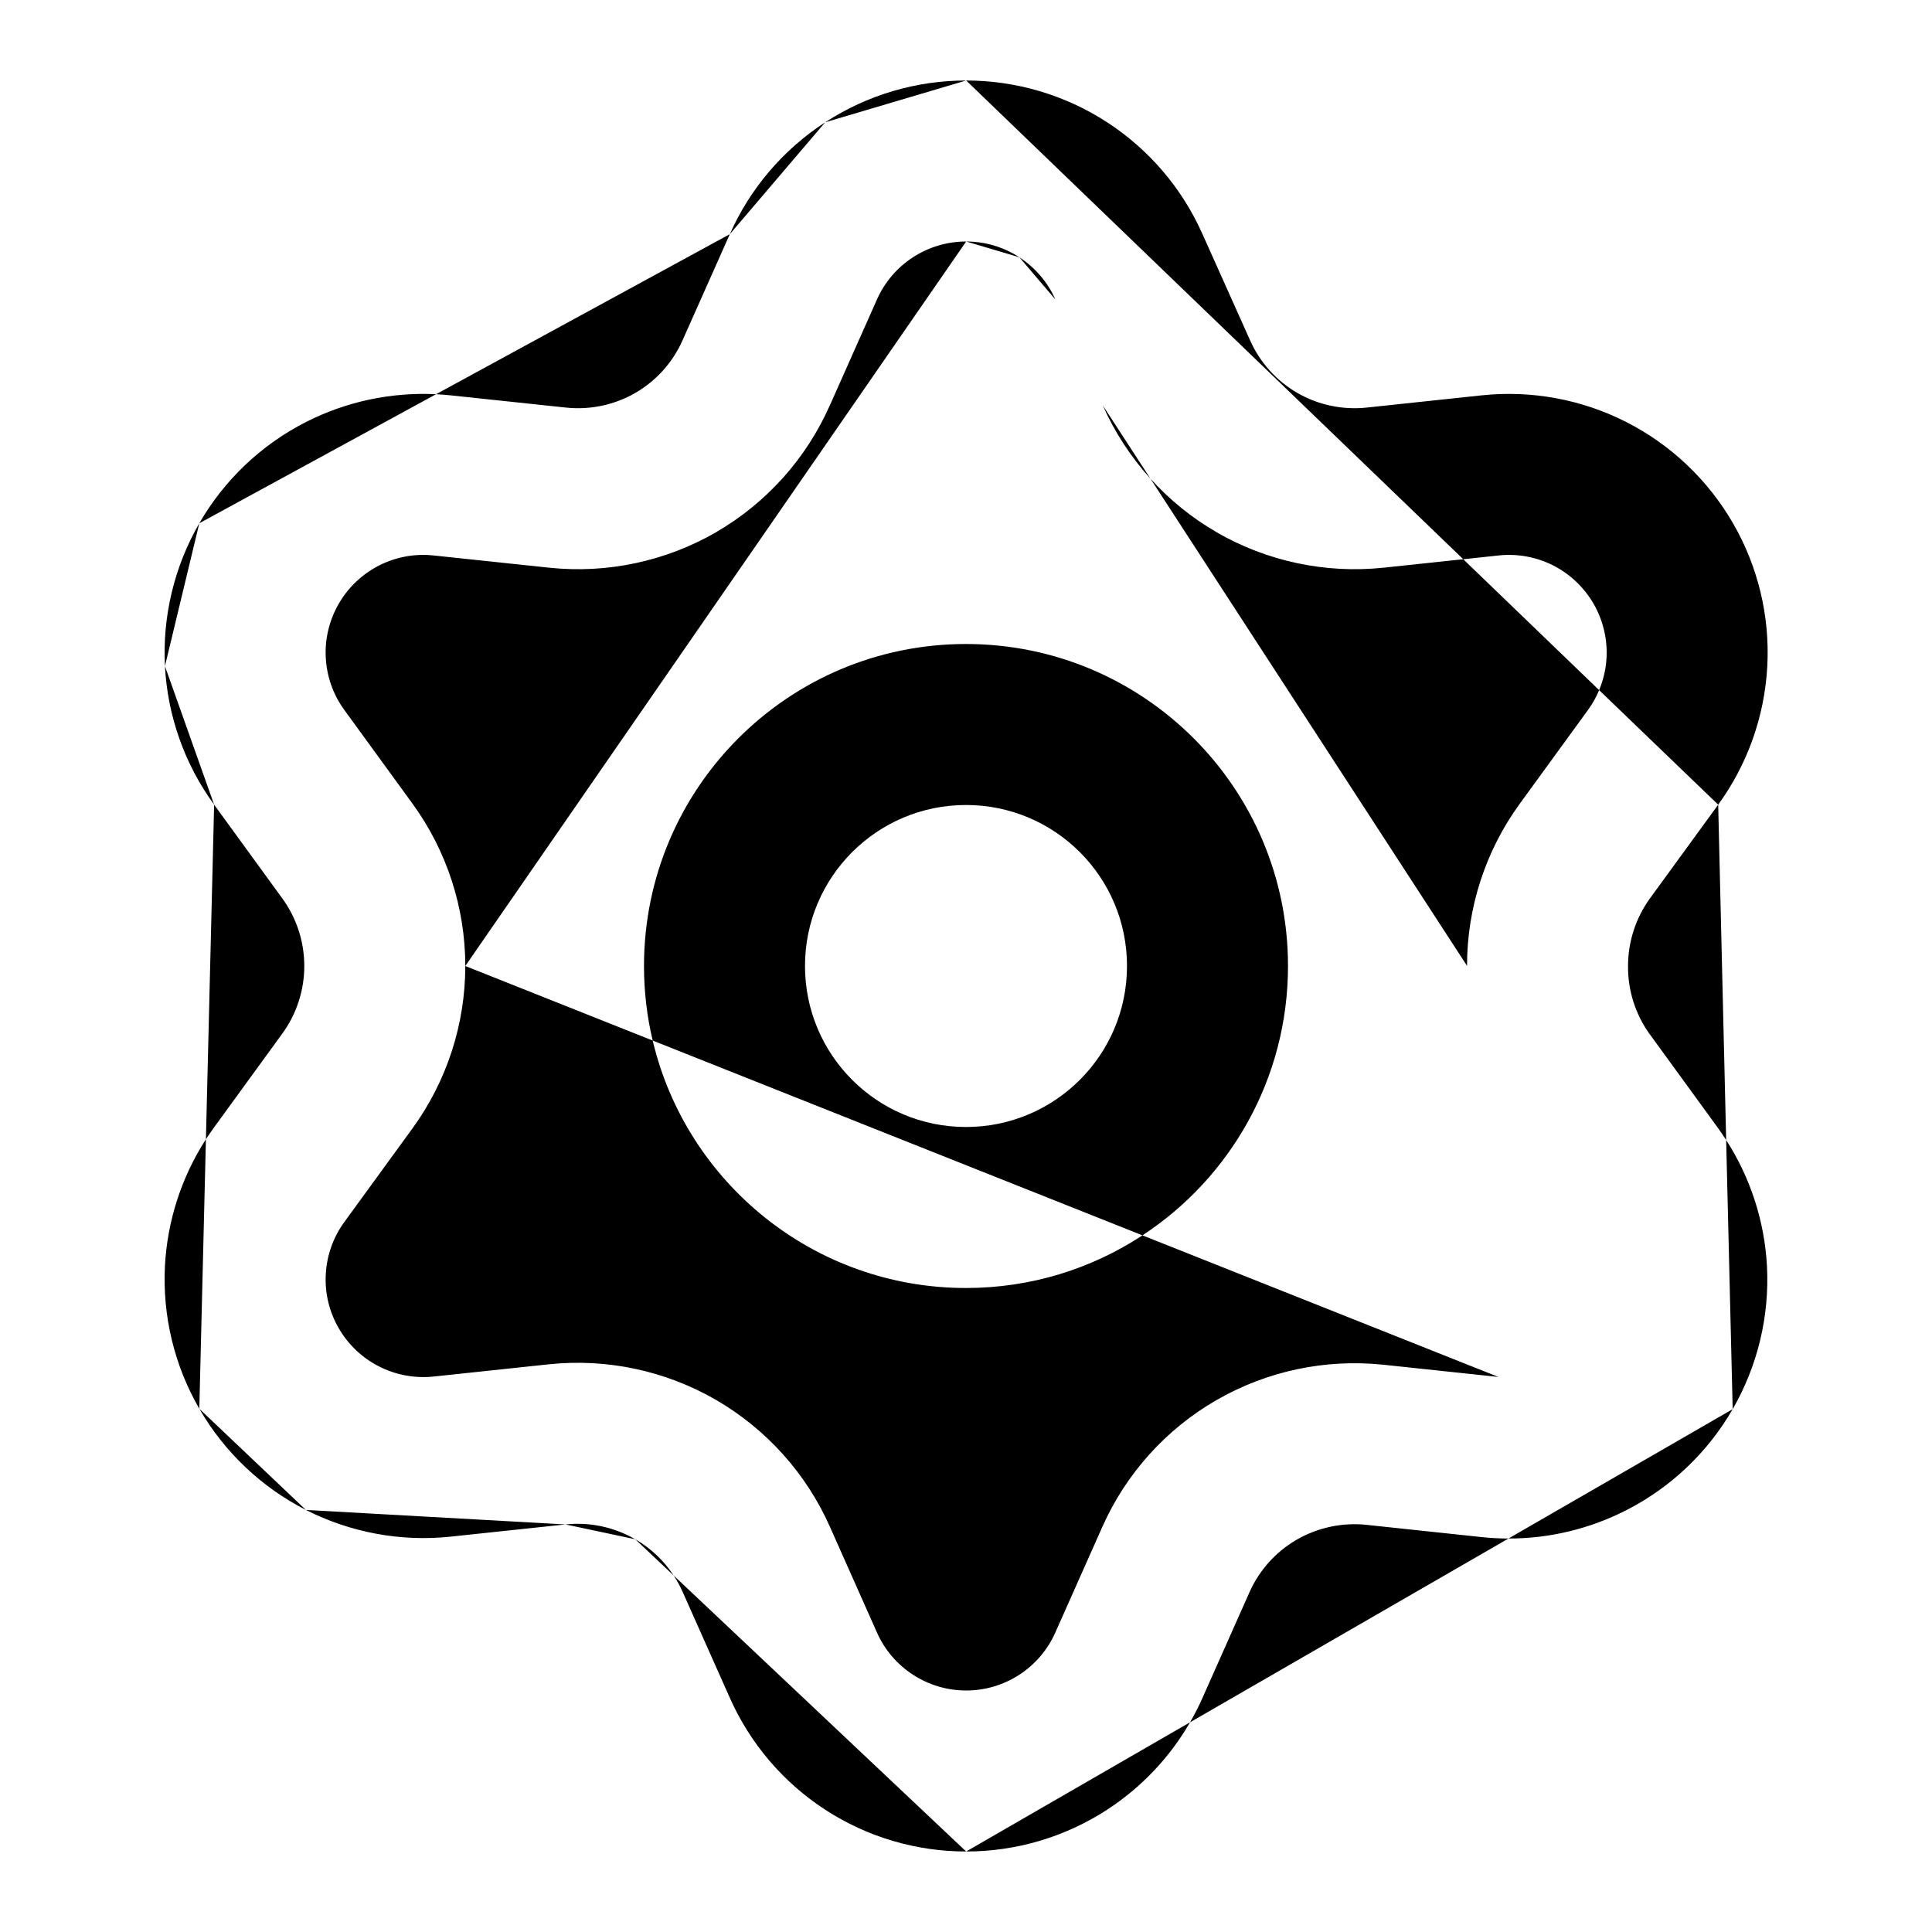
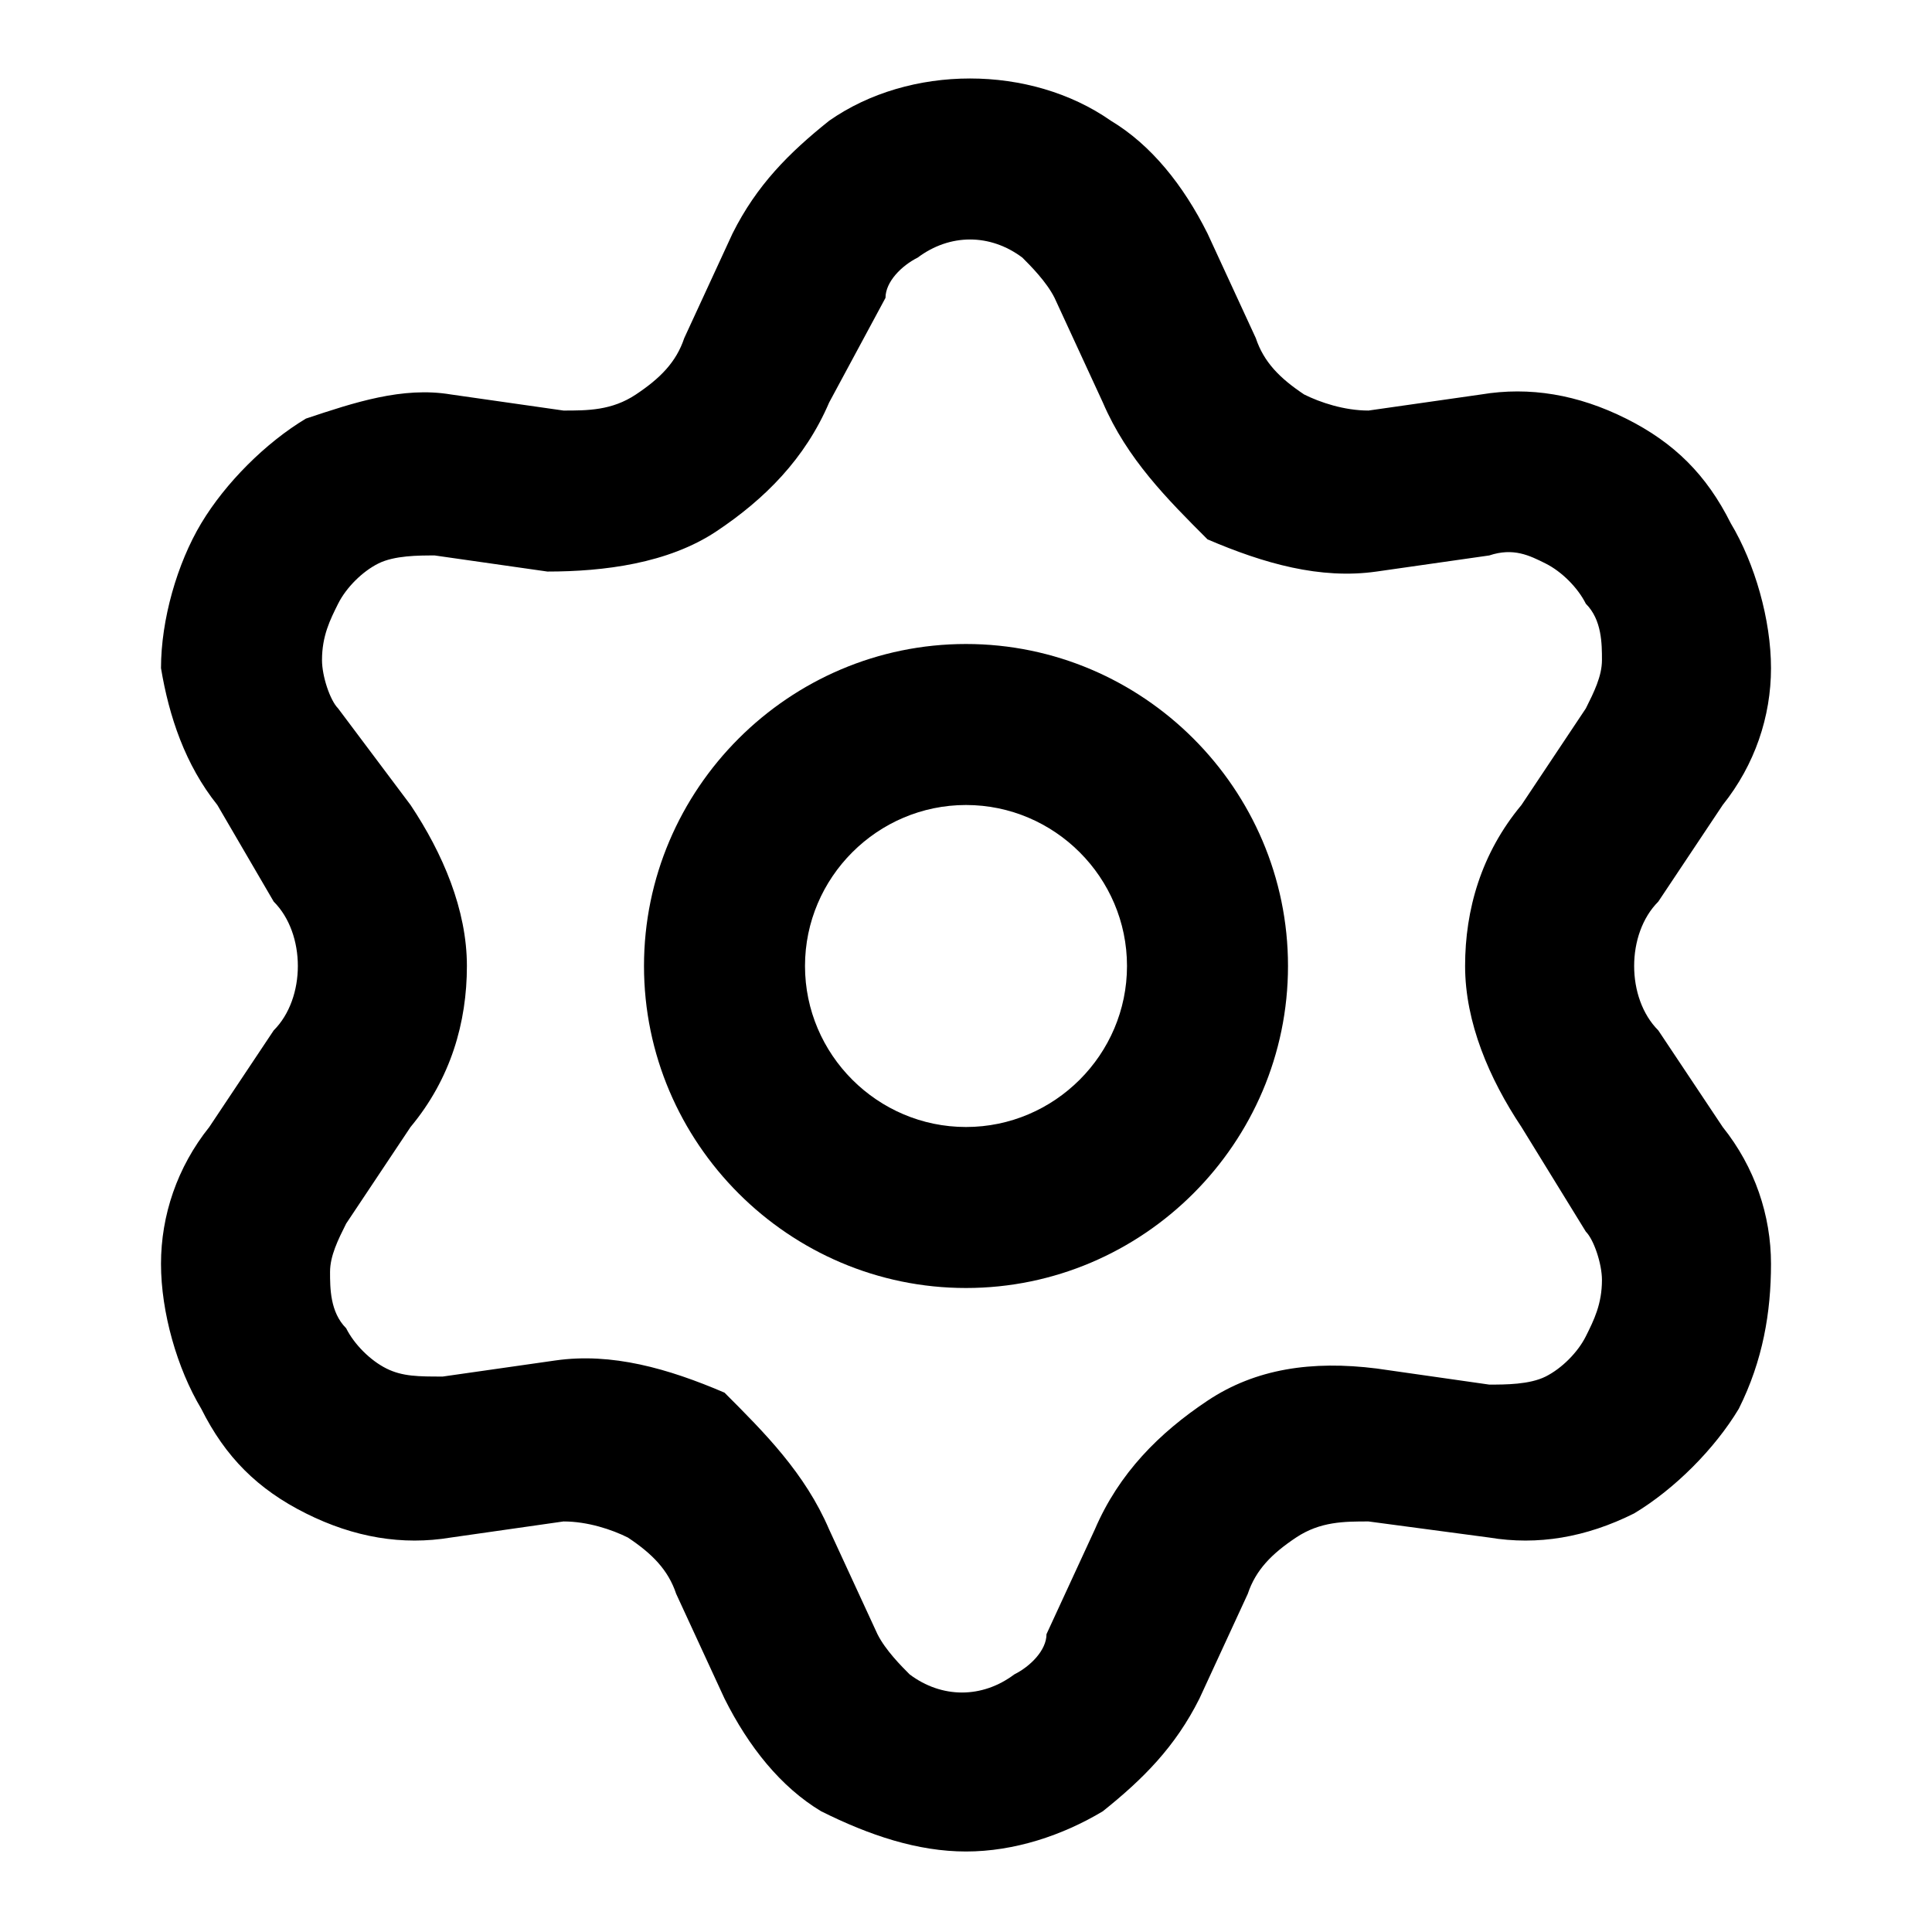
- <svg xmlns="http://www.w3.org/2000/svg" width="24" height="24" viewBox="0 0 24 24">
-   <defs />
-   <path d="M18.614,17.105 L17.184,16.953 L17.183,16.953 C16.462,16.878 15.736,17.032 15.109,17.394 L15.107,17.395 C14.483,17.756 13.989,18.305 13.695,18.964 L13.11,20.279 C13.015,20.494 12.859,20.676 12.663,20.804 C12.466,20.932 12.236,21 12.002,21 C11.767,21 11.538,20.932 11.341,20.804 C11.144,20.676 10.989,20.494 10.894,20.28 L10.309,18.965 C10.015,18.303 9.518,17.751 8.891,17.388 C8.263,17.026 7.537,16.872 6.816,16.948 L5.386,17.1 C5.153,17.124 4.917,17.081 4.708,16.974 C4.499,16.868 4.325,16.703 4.208,16.5 C4.09,16.297 4.034,16.064 4.047,15.83 C4.059,15.596 4.139,15.37 4.277,15.181 L5.124,14.017 C5.55,13.431 5.78,12.724 5.78,12 L8.108,12.926 C8.037,12.629 8,12.319 8,12 C8,9.791 9.791,8 12,8 C14.209,8 16,9.791 16,12 C16,13.4 15.281,14.632 14.192,15.346 Z M12.002,1 C12.623,1 13.232,1.18 13.753,1.519 C14.273,1.857 14.685,2.339 14.937,2.907 L14.938,2.909 L15.528,4.225 C15.649,4.499 15.854,4.729 16.114,4.88 C16.375,5.031 16.678,5.095 16.978,5.063 L18.407,4.911 C19.025,4.846 19.65,4.961 20.203,5.243 C20.757,5.525 21.217,5.962 21.528,6.5 C21.839,7.038 21.987,7.655 21.954,8.275 C21.921,8.896 21.709,9.494 21.344,9.996 L21.443,14.162 C21.745,14.631 21.92,15.171 21.95,15.73 C21.982,16.351 21.834,16.967 21.524,17.505 C21.213,18.044 20.753,18.48 20.199,18.762 C19.745,18.993 19.245,19.113 18.739,19.112 L14.783,21.395 C14.531,21.832 14.178,22.204 13.753,22.481 C13.232,22.82 12.623,23 12.002,23 C11.38,23 10.772,22.82 10.251,22.481 C9.73,22.142 9.318,21.659 9.066,21.091 L8.481,19.777 C8.449,19.705 8.412,19.637 8.369,19.572 L7.891,19.121 L7.025,18.937 L5.595,19.089 C4.977,19.154 4.354,19.038 3.8,18.757 C3.247,18.475 2.787,18.038 2.476,17.5 C2.165,16.962 2.017,16.345 2.049,15.725 C2.079,15.164 2.255,14.622 2.558,14.152 L2.66,9.996 C2.294,9.494 2.082,8.896 2.049,8.275 C2.017,7.655 2.165,7.038 2.476,6.5 C2.786,5.962 3.246,5.525 3.8,5.243 C4.3,4.988 4.858,4.87 5.417,4.897 L9.066,2.909 C9.318,2.34 9.73,1.858 10.251,1.519 L9.066,2.909 L8.48,4.225 C8.359,4.499 8.154,4.729 7.894,4.88 C7.633,5.031 7.33,5.095 7.03,5.063 L5.596,4.911 C5.536,4.905 5.477,4.9 5.417,4.897 L2.476,6.5 L2.049,8.275 L2.66,9.996 L3.506,11.159 C3.684,11.403 3.78,11.698 3.78,12 C3.78,12.302 3.684,12.597 3.506,12.841 L2.66,14.004 C2.625,14.052 2.591,14.102 2.558,14.152 L2.476,17.5 L3.8,18.757 L7.025,18.937 L7.025,18.937 L7.025,18.937 C7.326,18.905 7.629,18.97 7.891,19.121 C8.084,19.232 8.248,19.387 8.369,19.572 L12.002,23 L14.783,21.395 C14.84,21.297 14.892,21.196 14.938,21.091 L14.938,21.091 L15.522,19.778 C15.644,19.504 15.85,19.276 16.109,19.126 C16.371,18.975 16.674,18.911 16.974,18.942 L18.403,19.094 C18.515,19.106 18.627,19.112 18.739,19.112 L21.524,17.505 L21.443,14.162 C21.41,14.11 21.375,14.059 21.339,14.009 L20.495,12.849 L20.493,12.847 C20.317,12.602 20.222,12.307 20.224,12.005 L20.224,12 C20.224,11.698 20.32,11.403 20.497,11.159 L21.344,9.996 L19.865,8.573 C19.829,8.66 19.783,8.742 19.727,8.819 L18.88,9.983 C18.454,10.568 18.224,11.274 18.224,11.998 L14.292,5.947 C14.048,5.678 13.848,5.371 13.699,5.036 L14.292,5.947 C14.527,6.207 14.803,6.432 15.111,6.61 L15.113,6.612 C15.741,6.974 16.467,7.128 17.187,7.052 L18.177,6.947 Z M12.002,3 L5.78,12 C5.78,11.275 5.55,10.569 5.124,9.983 L4.277,8.819 C4.139,8.63 4.059,8.404 4.047,8.17 C4.034,7.936 4.091,7.703 4.208,7.5 C4.325,7.297 4.499,7.132 4.708,7.025 C4.917,6.919 5.152,6.875 5.385,6.9 L6.821,7.052 C7.541,7.128 8.267,6.974 8.895,6.612 L8.897,6.61 C9.523,6.247 10.017,5.695 10.309,5.034 L10.31,5.033 L10.894,3.72 C10.989,3.506 11.144,3.324 11.341,3.196 C11.538,3.068 11.767,3 12.002,3 Z M12,10 C10.895,10 10,10.895 10,12 C10,13.105 10.895,14 12,14 C13.105,14 14,13.105 14,12 C14,10.895 13.105,10 12,10 Z M12,16 C12.809,16 13.562,15.76 14.192,15.346 L8.108,12.926 C8.525,14.689 10.11,16 12,16 Z M18.177,6.947 L19.865,8.573 C19.918,8.445 19.95,8.309 19.957,8.17 C19.969,7.936 19.913,7.703 19.796,7.5 C19.678,7.297 19.505,7.132 19.296,7.025 C19.087,6.919 18.851,6.875 18.618,6.9 L18.177,6.947 Z M12.002,1 C11.38,1 10.772,1.18 10.251,1.519 Z M12.002,3 C12.236,3 12.466,3.068 12.663,3.196 Z M12.663,3.196 C12.859,3.324 13.015,3.506 13.11,3.72 Z" />
+ <svg xmlns="http://www.w3.org/2000/svg" version="1.1" id="Layer_1" x="0px" y="0px" viewBox="0 0 24 24" style="enable-background:new 0 0 24 24;" xml:space="preserve">
+   <g>
+     <path d="M12,23c-0.6,0-1.2-0.2-1.8-0.5c-0.5-0.3-0.9-0.8-1.2-1.4l-0.6-1.3c0,0,0,0,0,0c-0.1-0.3-0.3-0.5-0.6-0.7   C7.6,19,7.3,18.9,7,18.9l-1.4,0.2c-0.6,0.1-1.2,0-1.8-0.3c-0.6-0.3-1-0.7-1.3-1.3C2.2,17,2,16.3,2,15.7c0-0.6,0.2-1.2,0.6-1.7   l0.8-1.2c0.2-0.2,0.3-0.5,0.3-0.8c0-0.3-0.1-0.6-0.3-0.8L2.7,10C2.3,9.5,2.1,8.9,2,8.3C2,7.7,2.2,7,2.5,6.5c0.3-0.5,0.8-1,1.3-1.3   C4.4,5,5,4.8,5.6,4.9L7,5.1c0.3,0,0.6,0,0.9-0.2c0.3-0.2,0.5-0.4,0.6-0.7l0.6-1.3c0.3-0.6,0.7-1,1.2-1.4c1-0.7,2.5-0.7,3.5,0   c0.5,0.3,0.9,0.8,1.2,1.4l0.6,1.3c0.1,0.3,0.3,0.5,0.6,0.7C16.4,5,16.7,5.1,17,5.1l1.4-0.2c0.6-0.1,1.2,0,1.8,0.3   c0.6,0.3,1,0.7,1.3,1.3C21.8,7,22,7.7,22,8.3c0,0.6-0.2,1.2-0.6,1.7l-0.8,1.2c-0.2,0.2-0.3,0.5-0.3,0.8c0,0.3,0.1,0.6,0.3,0.8   l0.8,1.2c0.4,0.5,0.6,1.1,0.6,1.7c0,0.6-0.1,1.2-0.4,1.8c-0.3,0.5-0.8,1-1.3,1.3c-0.6,0.3-1.2,0.4-1.8,0.3L17,18.9   c-0.3,0-0.6,0-0.9,0.2c-0.3,0.2-0.5,0.4-0.6,0.7l-0.6,1.3c-0.3,0.6-0.7,1-1.2,1.4C13.2,22.8,12.6,23,12,23z M10.3,19l0.6,1.3   c0.1,0.2,0.3,0.4,0.4,0.5c0.4,0.3,0.9,0.3,1.3,0c0.2-0.1,0.4-0.3,0.4-0.5l0.6-1.3c0.3-0.7,0.8-1.2,1.4-1.6c0.6-0.4,1.3-0.5,2.1-0.4   l1.4,0.2c0.2,0,0.5,0,0.7-0.1c0.2-0.1,0.4-0.3,0.5-0.5c0.1-0.2,0.2-0.4,0.2-0.7c0-0.2-0.1-0.5-0.2-0.6L18.9,14   c-0.4-0.6-0.7-1.3-0.7-2c0-0.7,0.2-1.4,0.7-2l0.8-1.2c0.1-0.2,0.2-0.4,0.2-0.6c0-0.2,0-0.5-0.2-0.7c-0.1-0.2-0.3-0.4-0.5-0.5   c-0.2-0.1-0.4-0.2-0.7-0.1l-1.4,0.2c-0.7,0.1-1.4-0.1-2.1-0.4C14.5,6.2,14,5.7,13.7,5l-0.6-1.3c-0.1-0.2-0.3-0.4-0.4-0.5   c-0.4-0.3-0.9-0.3-1.3,0c-0.2,0.1-0.4,0.3-0.4,0.5L10.3,5C10,5.7,9.5,6.2,8.9,6.6C8.3,7,7.5,7.1,6.8,7.1L5.4,6.9   c-0.2,0-0.5,0-0.7,0.1C4.5,7.1,4.3,7.3,4.2,7.5C4.1,7.7,4,7.9,4,8.2c0,0.2,0.1,0.5,0.2,0.6L5.1,10c0.4,0.6,0.7,1.3,0.7,2   c0,0.7-0.2,1.4-0.7,2l-0.8,1.2c-0.1,0.2-0.2,0.4-0.2,0.6c0,0.2,0,0.5,0.2,0.7c0.1,0.2,0.3,0.4,0.5,0.5c0.2,0.1,0.4,0.1,0.7,0.1   l1.4-0.2c0.7-0.1,1.4,0.1,2.1,0.4C9.5,17.8,10,18.3,10.3,19L10.3,19z" />
+   </g>
+   <g>
+     <path d="M12,16c-2.2,0-4-1.8-4-4s1.8-4,4-4c2.2,0,4,1.8,4,4S14.2,16,12,16z M12,10c-1.1,0-2,0.9-2,2s0.9,2,2,2c1.1,0,2-0.9,2-2   S13.1,10,12,10z" />
+   </g>
</svg>
